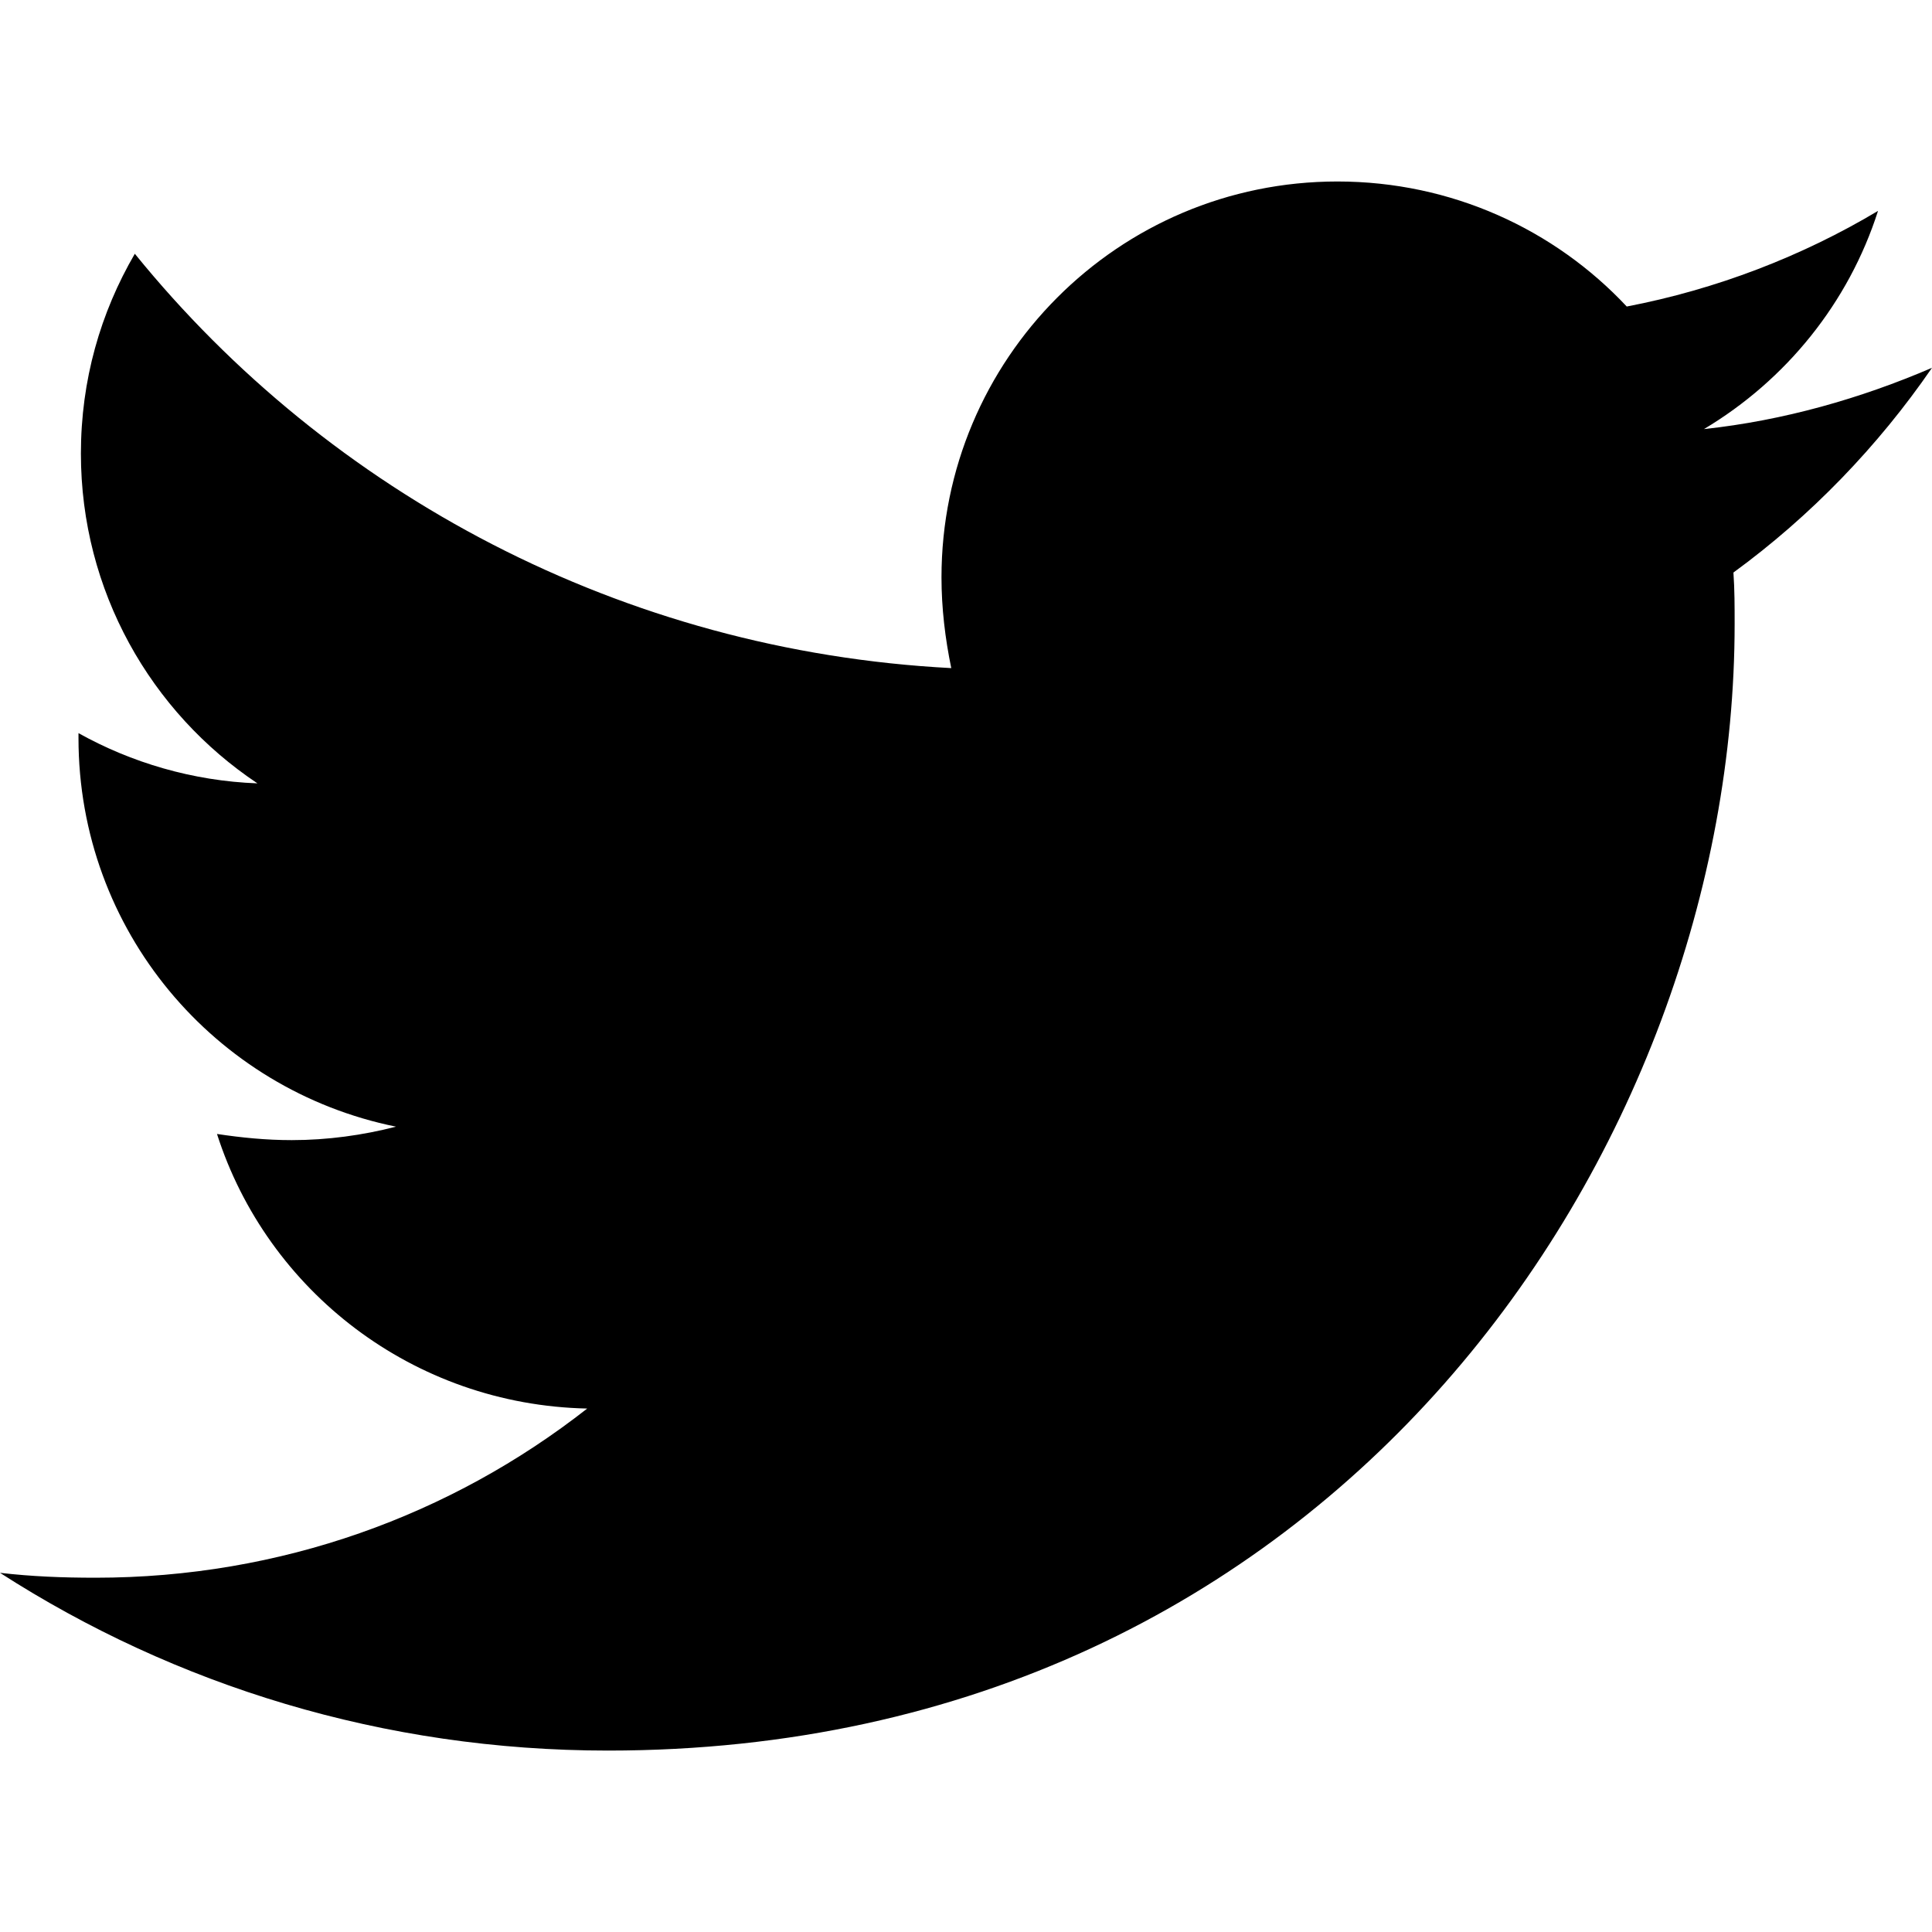
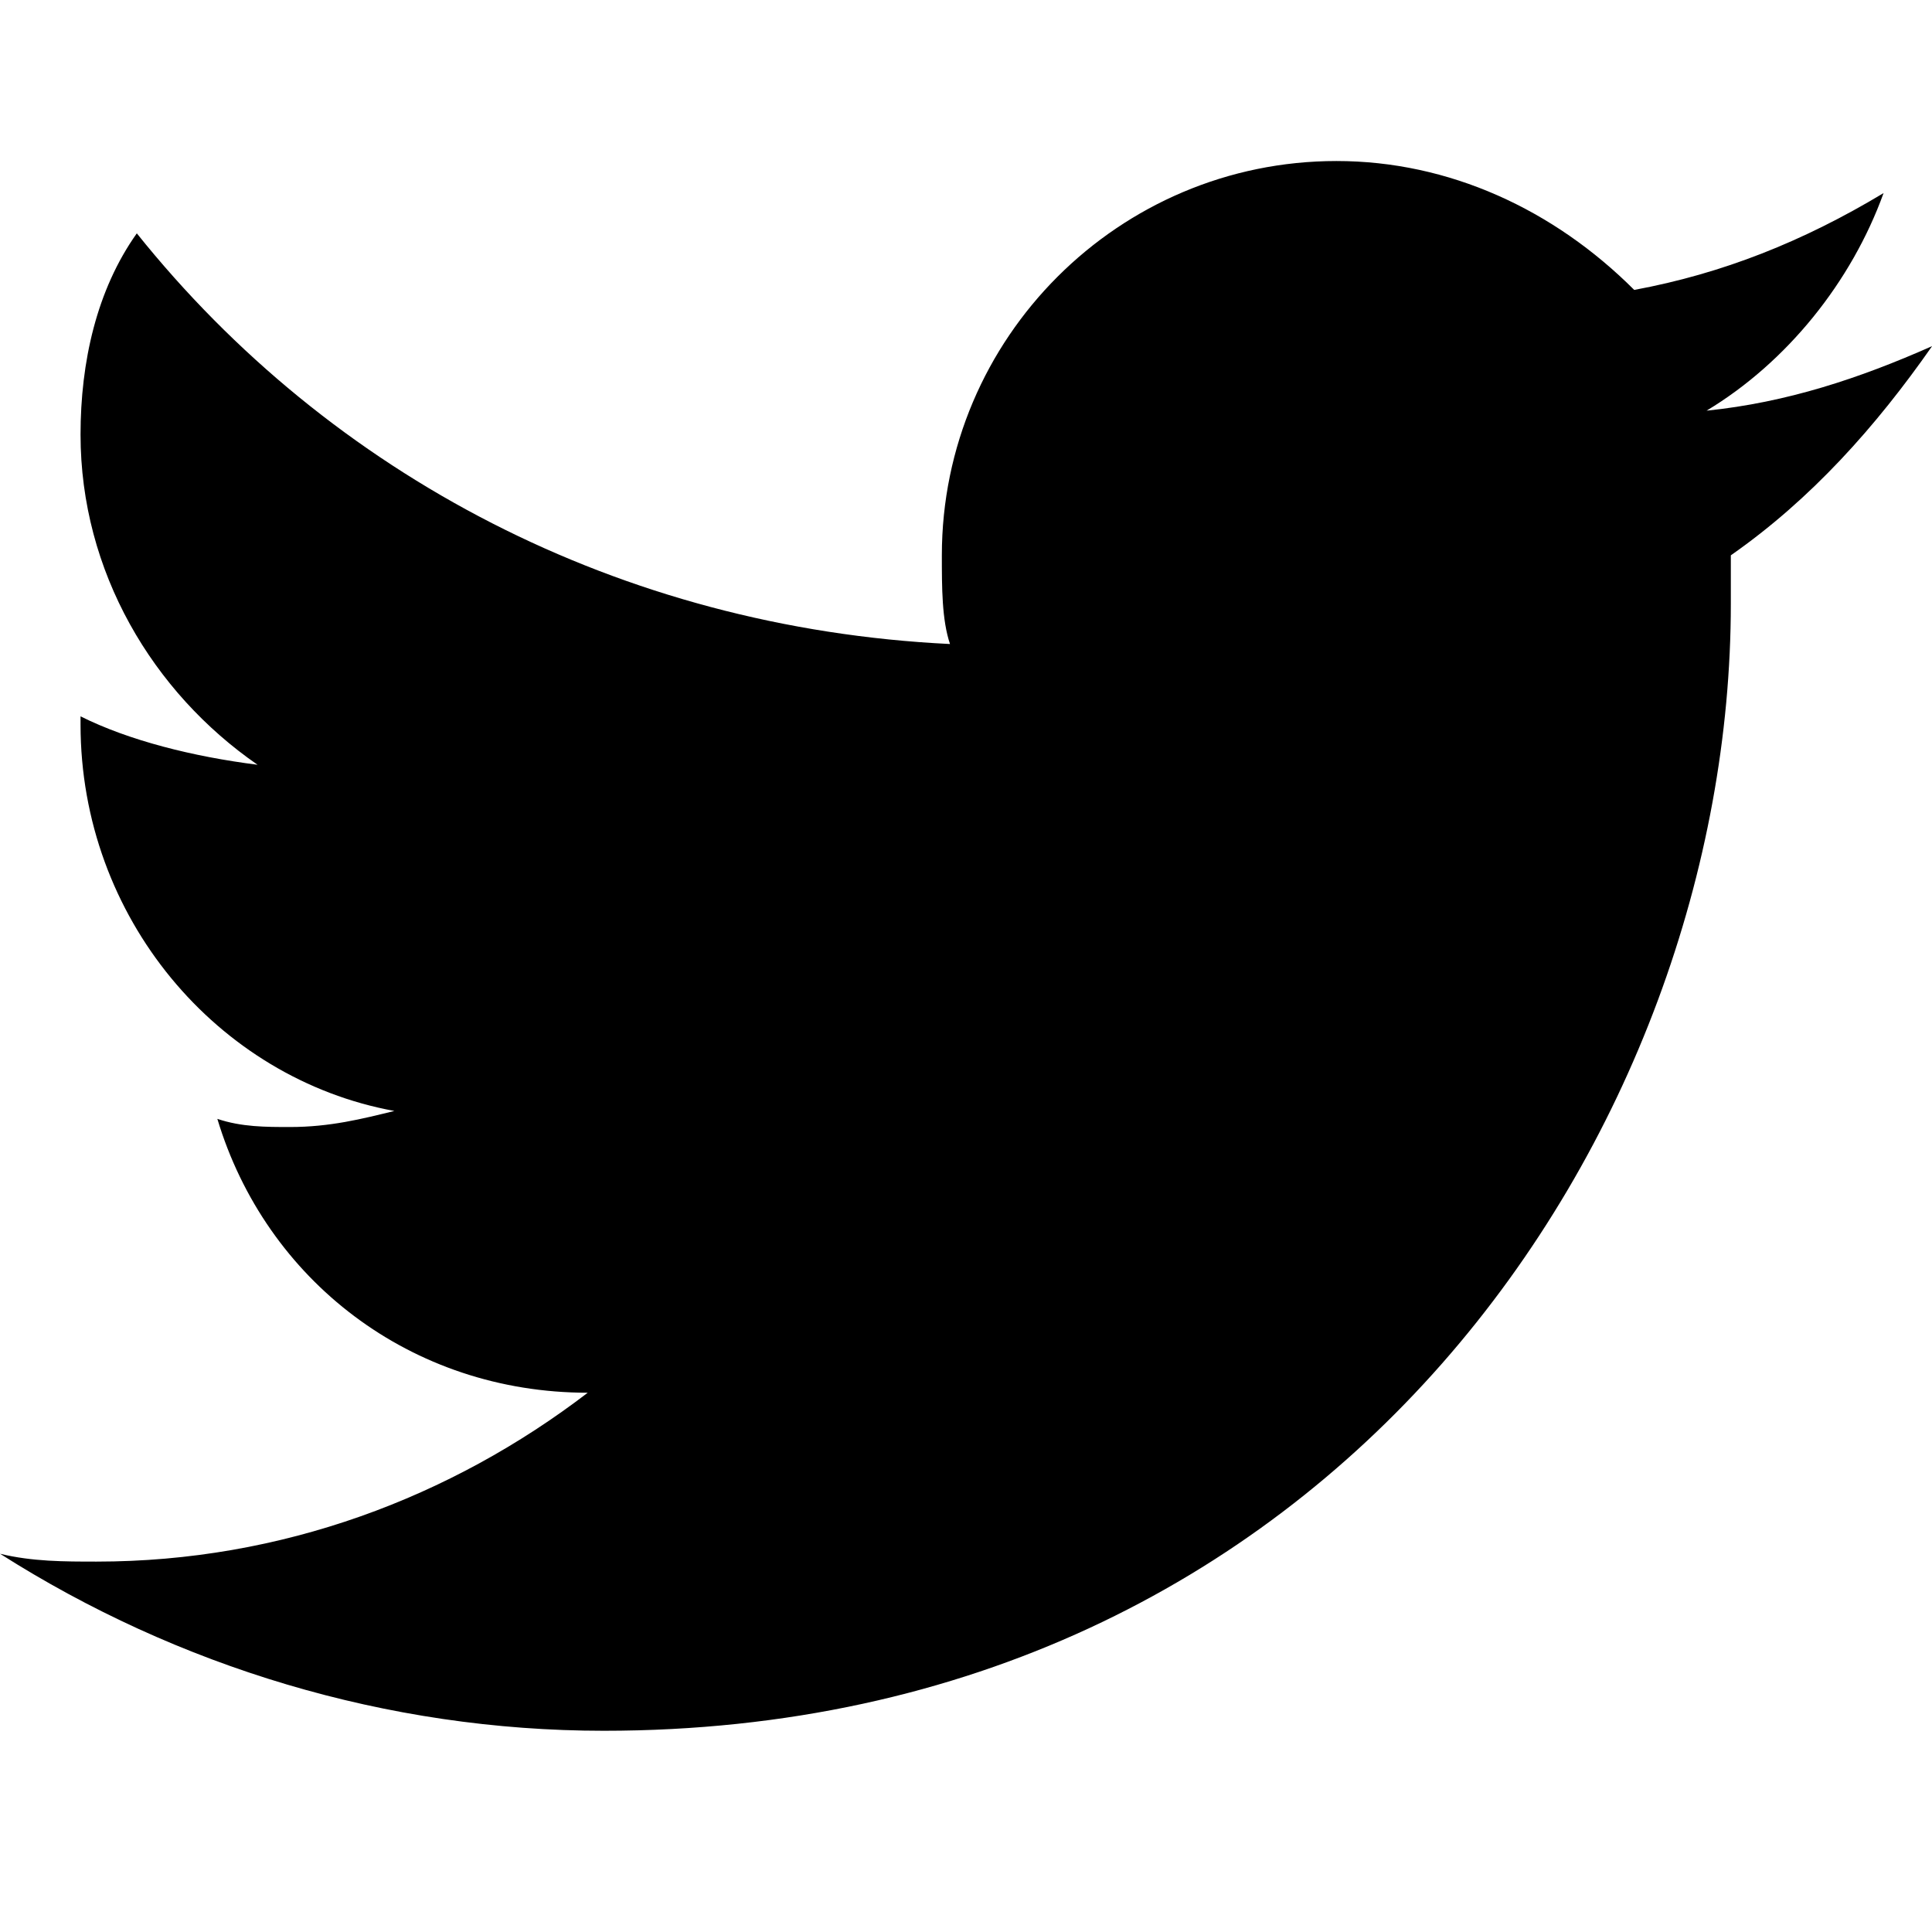
<svg xmlns="http://www.w3.org/2000/svg" version="1.1" width="32" height="32" viewBox="0 0 32 32">
-   <path d="M28.711 9.482c0.020 0.284 0.020 0.569 0.020 0.853 0 8.67-6.599 18.66-18.66 18.66-3.716 0-7.168-1.076-10.071-2.944 0.528 0.061 1.036 0.081 1.584 0.081 3.066 0 5.888-1.035 8.142-2.802-2.883-0.061-5.3-1.949-6.132-4.548 0.406 0.061 0.812 0.102 1.239 0.102 0.589 0 1.178-0.081 1.726-0.223-3.005-0.609-5.259-3.249-5.259-6.437v-0.081c0.873 0.487 1.888 0.792 2.964 0.832-1.766-1.178-2.924-3.188-2.924-5.462 0-1.218 0.325-2.335 0.893-3.31 3.228 3.98 8.081 6.579 13.523 6.863-0.101-0.487-0.162-0.995-0.162-1.502 0-3.614 2.924-6.558 6.558-6.558 1.888 0 3.594 0.792 4.792 2.071 1.482-0.284 2.904-0.832 4.162-1.584-0.487 1.523-1.523 2.802-2.883 3.614 1.32-0.142 2.599-0.508 3.777-1.015-0.893 1.299-2.010 2.457-3.289 3.391z" />
+   <path d="M32 5.734c-1.198 0.531-2.401 0.932-3.734 1.068 1.333-0.802 2.401-2.135 2.932-3.604-1.333 0.802-2.667 1.333-4.13 1.604-1.333-1.333-3.068-2.135-4.932-2.135-3.604 0-6.536 2.932-6.536 6.531 0 0.536 0 1.068 0.135 1.469-5.469-0.266-10.266-2.802-13.469-6.802-0.667 0.938-0.932 2.135-0.932 3.333 0 2.271 1.198 4.271 2.932 5.469-1.068-0.135-2.13-0.401-2.932-0.802 0 0 0 0 0 0.135 0 3.198 2.266 5.865 5.198 6.401-0.531 0.13-1.063 0.266-1.729 0.266-0.401 0-0.802 0-1.203-0.135 0.802 2.667 3.203 4.536 6.135 4.536-2.266 1.734-5.068 2.797-8.135 2.797-0.531 0-1.068 0-1.599-0.13 2.932 1.865 6.401 2.932 10 2.932 12.135 0 18.667-10 18.667-18.667 0-0.266 0-0.531 0-0.802 1.333-0.932 2.401-2.13 3.333-3.464z" />
</svg>
